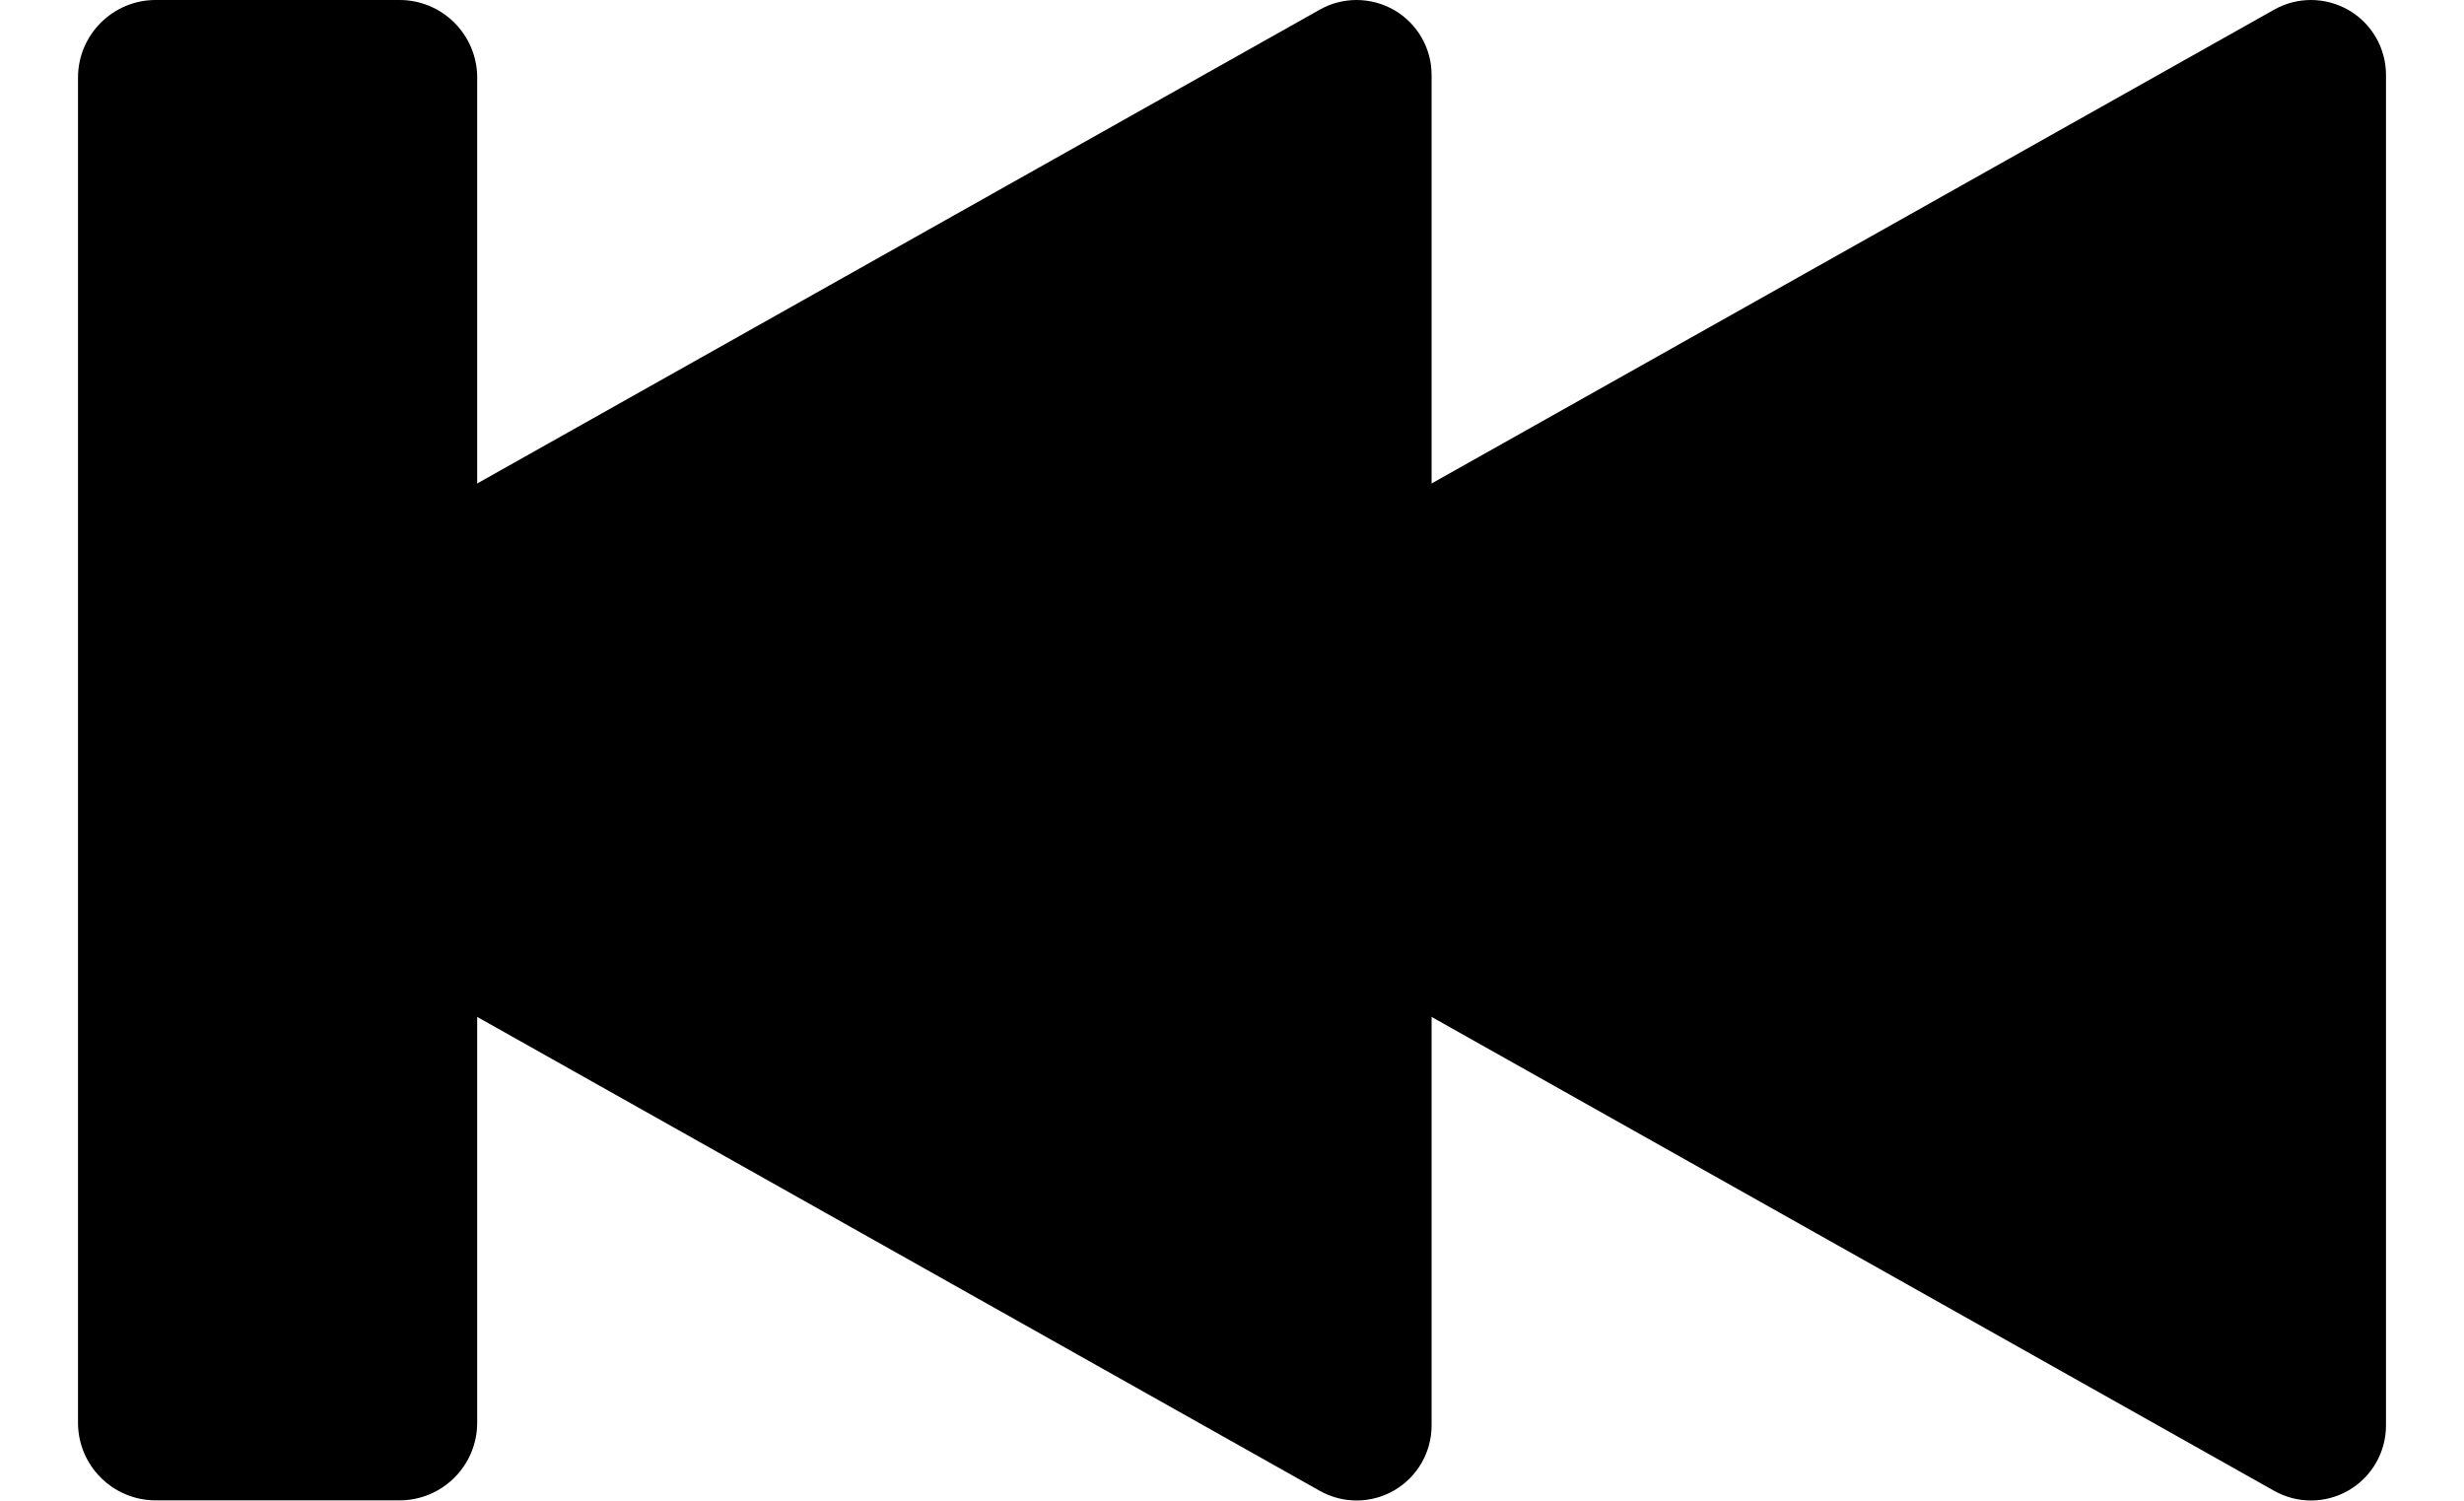
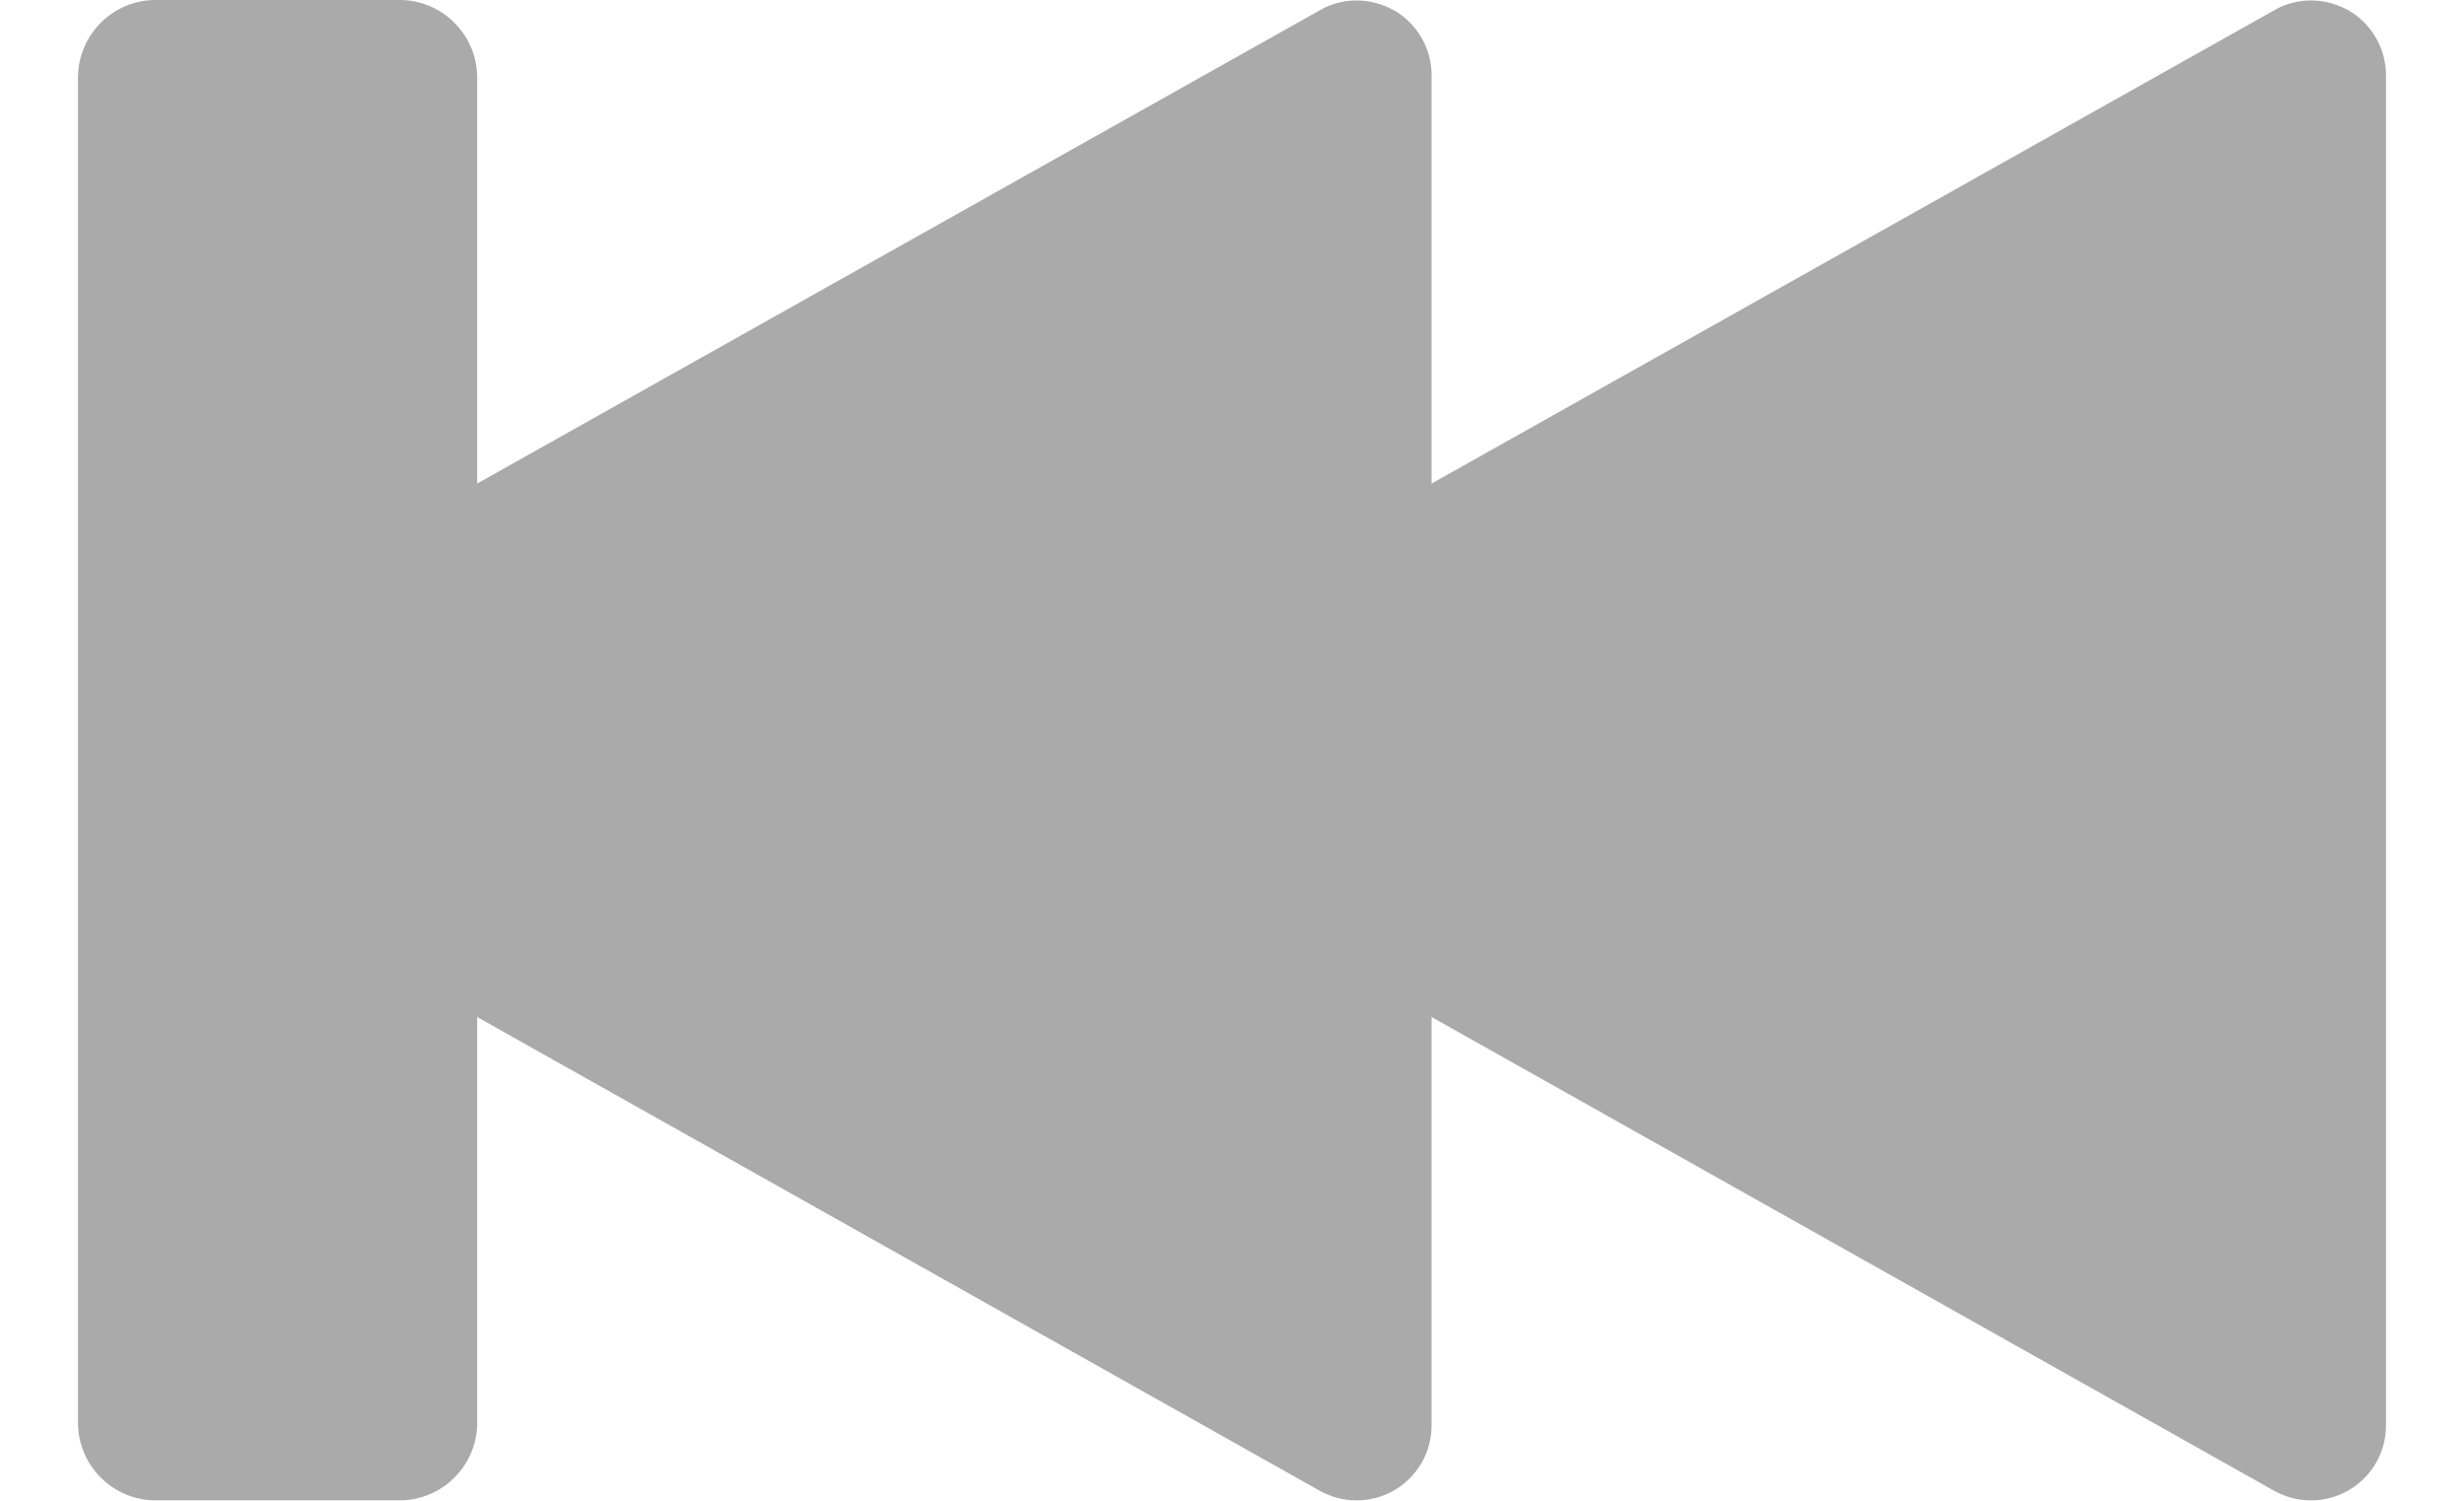
- <svg xmlns="http://www.w3.org/2000/svg" id="Laag_1" data-name="Laag 1" viewBox="0 0 537 327">
-   <path d="M33.92,0H87.08A16.93,16.93,0,0,1,104,16.92V310.08A16.93,16.93,0,0,1,87.08,327H33.92A16.93,16.93,0,0,1,17,310.08V16.92A16.93,16.93,0,0,1,33.92,0Z" />
-   <path d="M26,177.76l261.6,147.15A16.35,16.35,0,0,0,312,310.65V16.35a16.34,16.34,0,0,0-8.11-14.13A16.52,16.52,0,0,0,295.65,0a16.32,16.32,0,0,0-8,2.09L26,149.24a16.36,16.36,0,0,0,0,28.52Z" />
-   <path d="M234,177.76l261.6,147.15A16.35,16.35,0,0,0,520,310.65V16.35a16.34,16.34,0,0,0-8.11-14.13A16.52,16.52,0,0,0,503.65,0a16.32,16.32,0,0,0-8,2.09L234,149.24a16.36,16.36,0,0,0,0,28.52Z" />
+ <svg xmlns="http://www.w3.org/2000/svg" version="1.1" id="Laag_1" x="0px" y="0px" viewBox="0 0 537 327" style="enable-background:new 0 0 537 327;" xml:space="preserve">
+   <style type="text/css">
+ 	.st0{fill:#AAAAAA;}
+ </style>
+   <g>
+     <path class="st0" d="M33.9,0h53.2C96.4,0,104,7.6,104,16.9v293.2c0,9.3-7.6,16.9-16.9,16.9H33.9c-9.3,0-16.9-7.6-16.9-16.9V16.9   C17,7.6,24.6,0,33.9,0z" />
+     <path class="st0" d="M26,177.8l261.6,147.1c7.9,4.4,17.8,1.7,22.3-6.2c1.4-2.5,2.1-5.2,2.1-8.1V16.4c0-5.8-3.1-11.2-8.1-14.1   c-2.5-1.4-5.3-2.2-8.2-2.2c-2.8,0-5.6,0.7-8,2.1L26,149.2c-7.9,4.4-10.7,14.4-6.2,22.3C21.2,174.1,23.4,176.3,26,177.8L26,177.8z" />
+     <path class="st0" d="M234,177.8l261.6,147.1c7.9,4.4,17.8,1.7,22.3-6.2c1.4-2.5,2.1-5.2,2.1-8.1V16.4c0-5.8-3.1-11.2-8.1-14.1   c-2.5-1.4-5.3-2.2-8.2-2.2c-2.8,0-5.6,0.7-8,2.1L234,149.2c-7.9,4.4-10.7,14.4-6.2,22.3C229.2,174.1,231.4,176.3,234,177.8   L234,177.8z" />
+   </g>
</svg>
